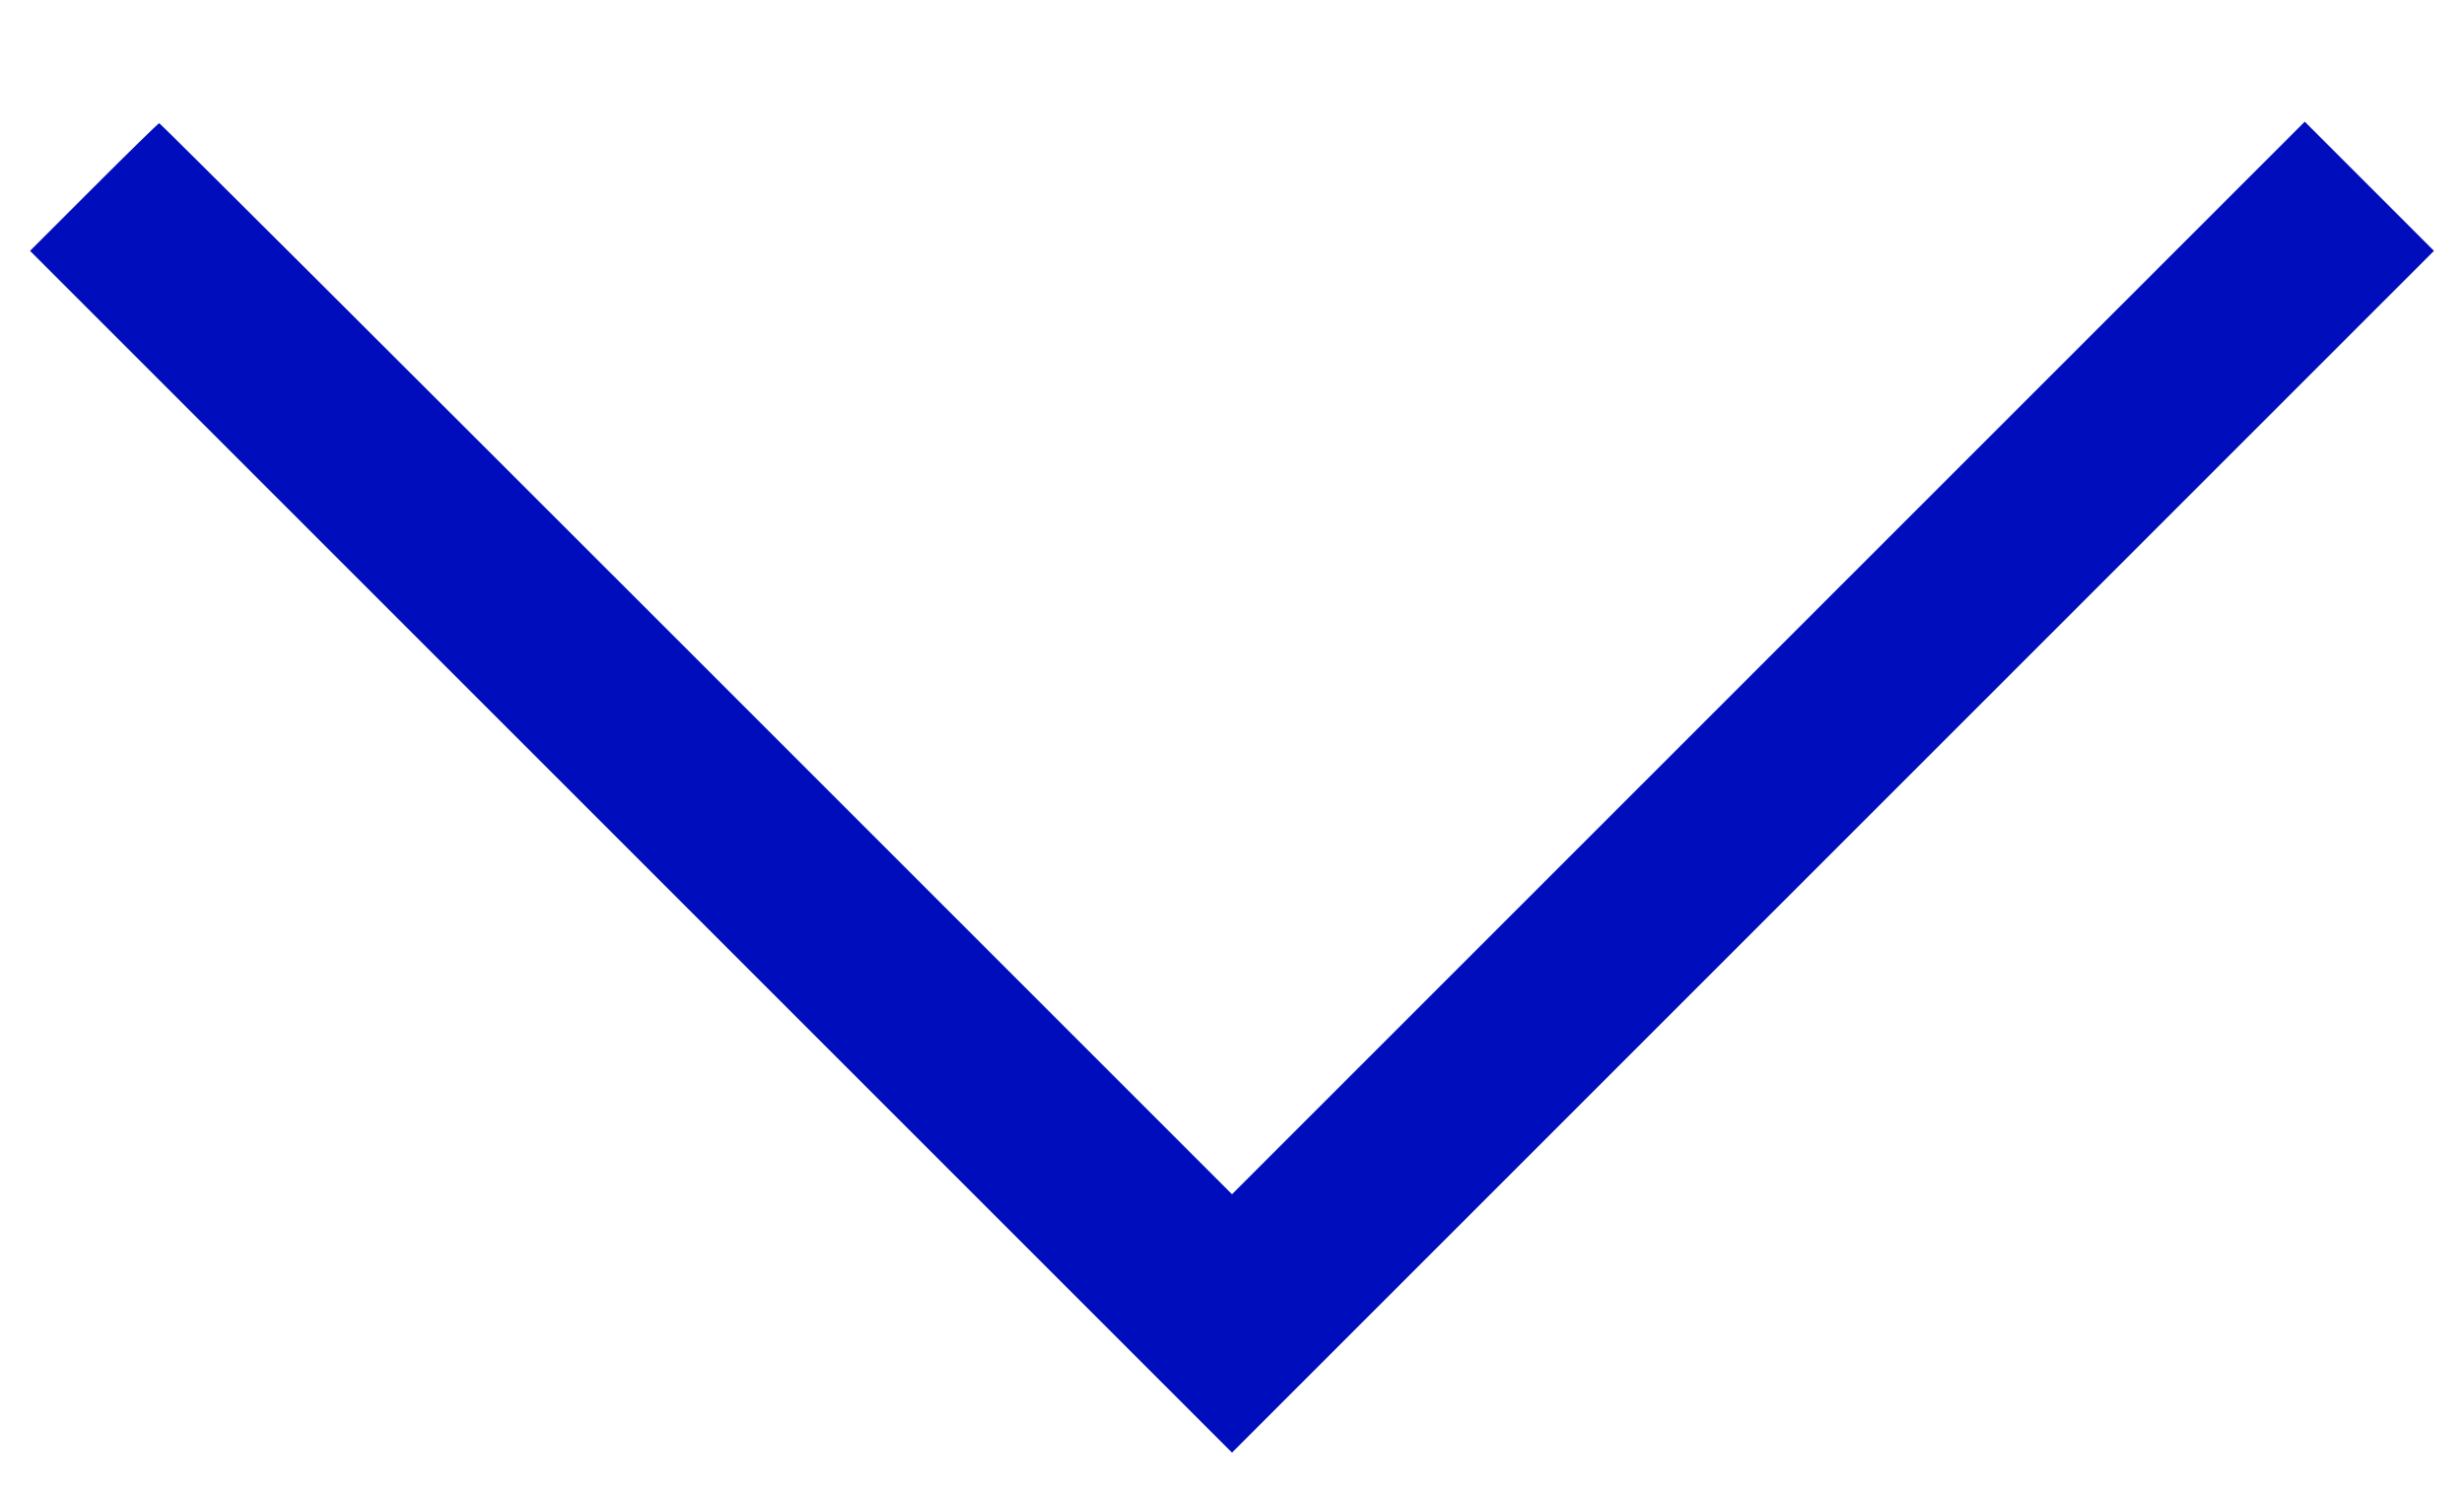
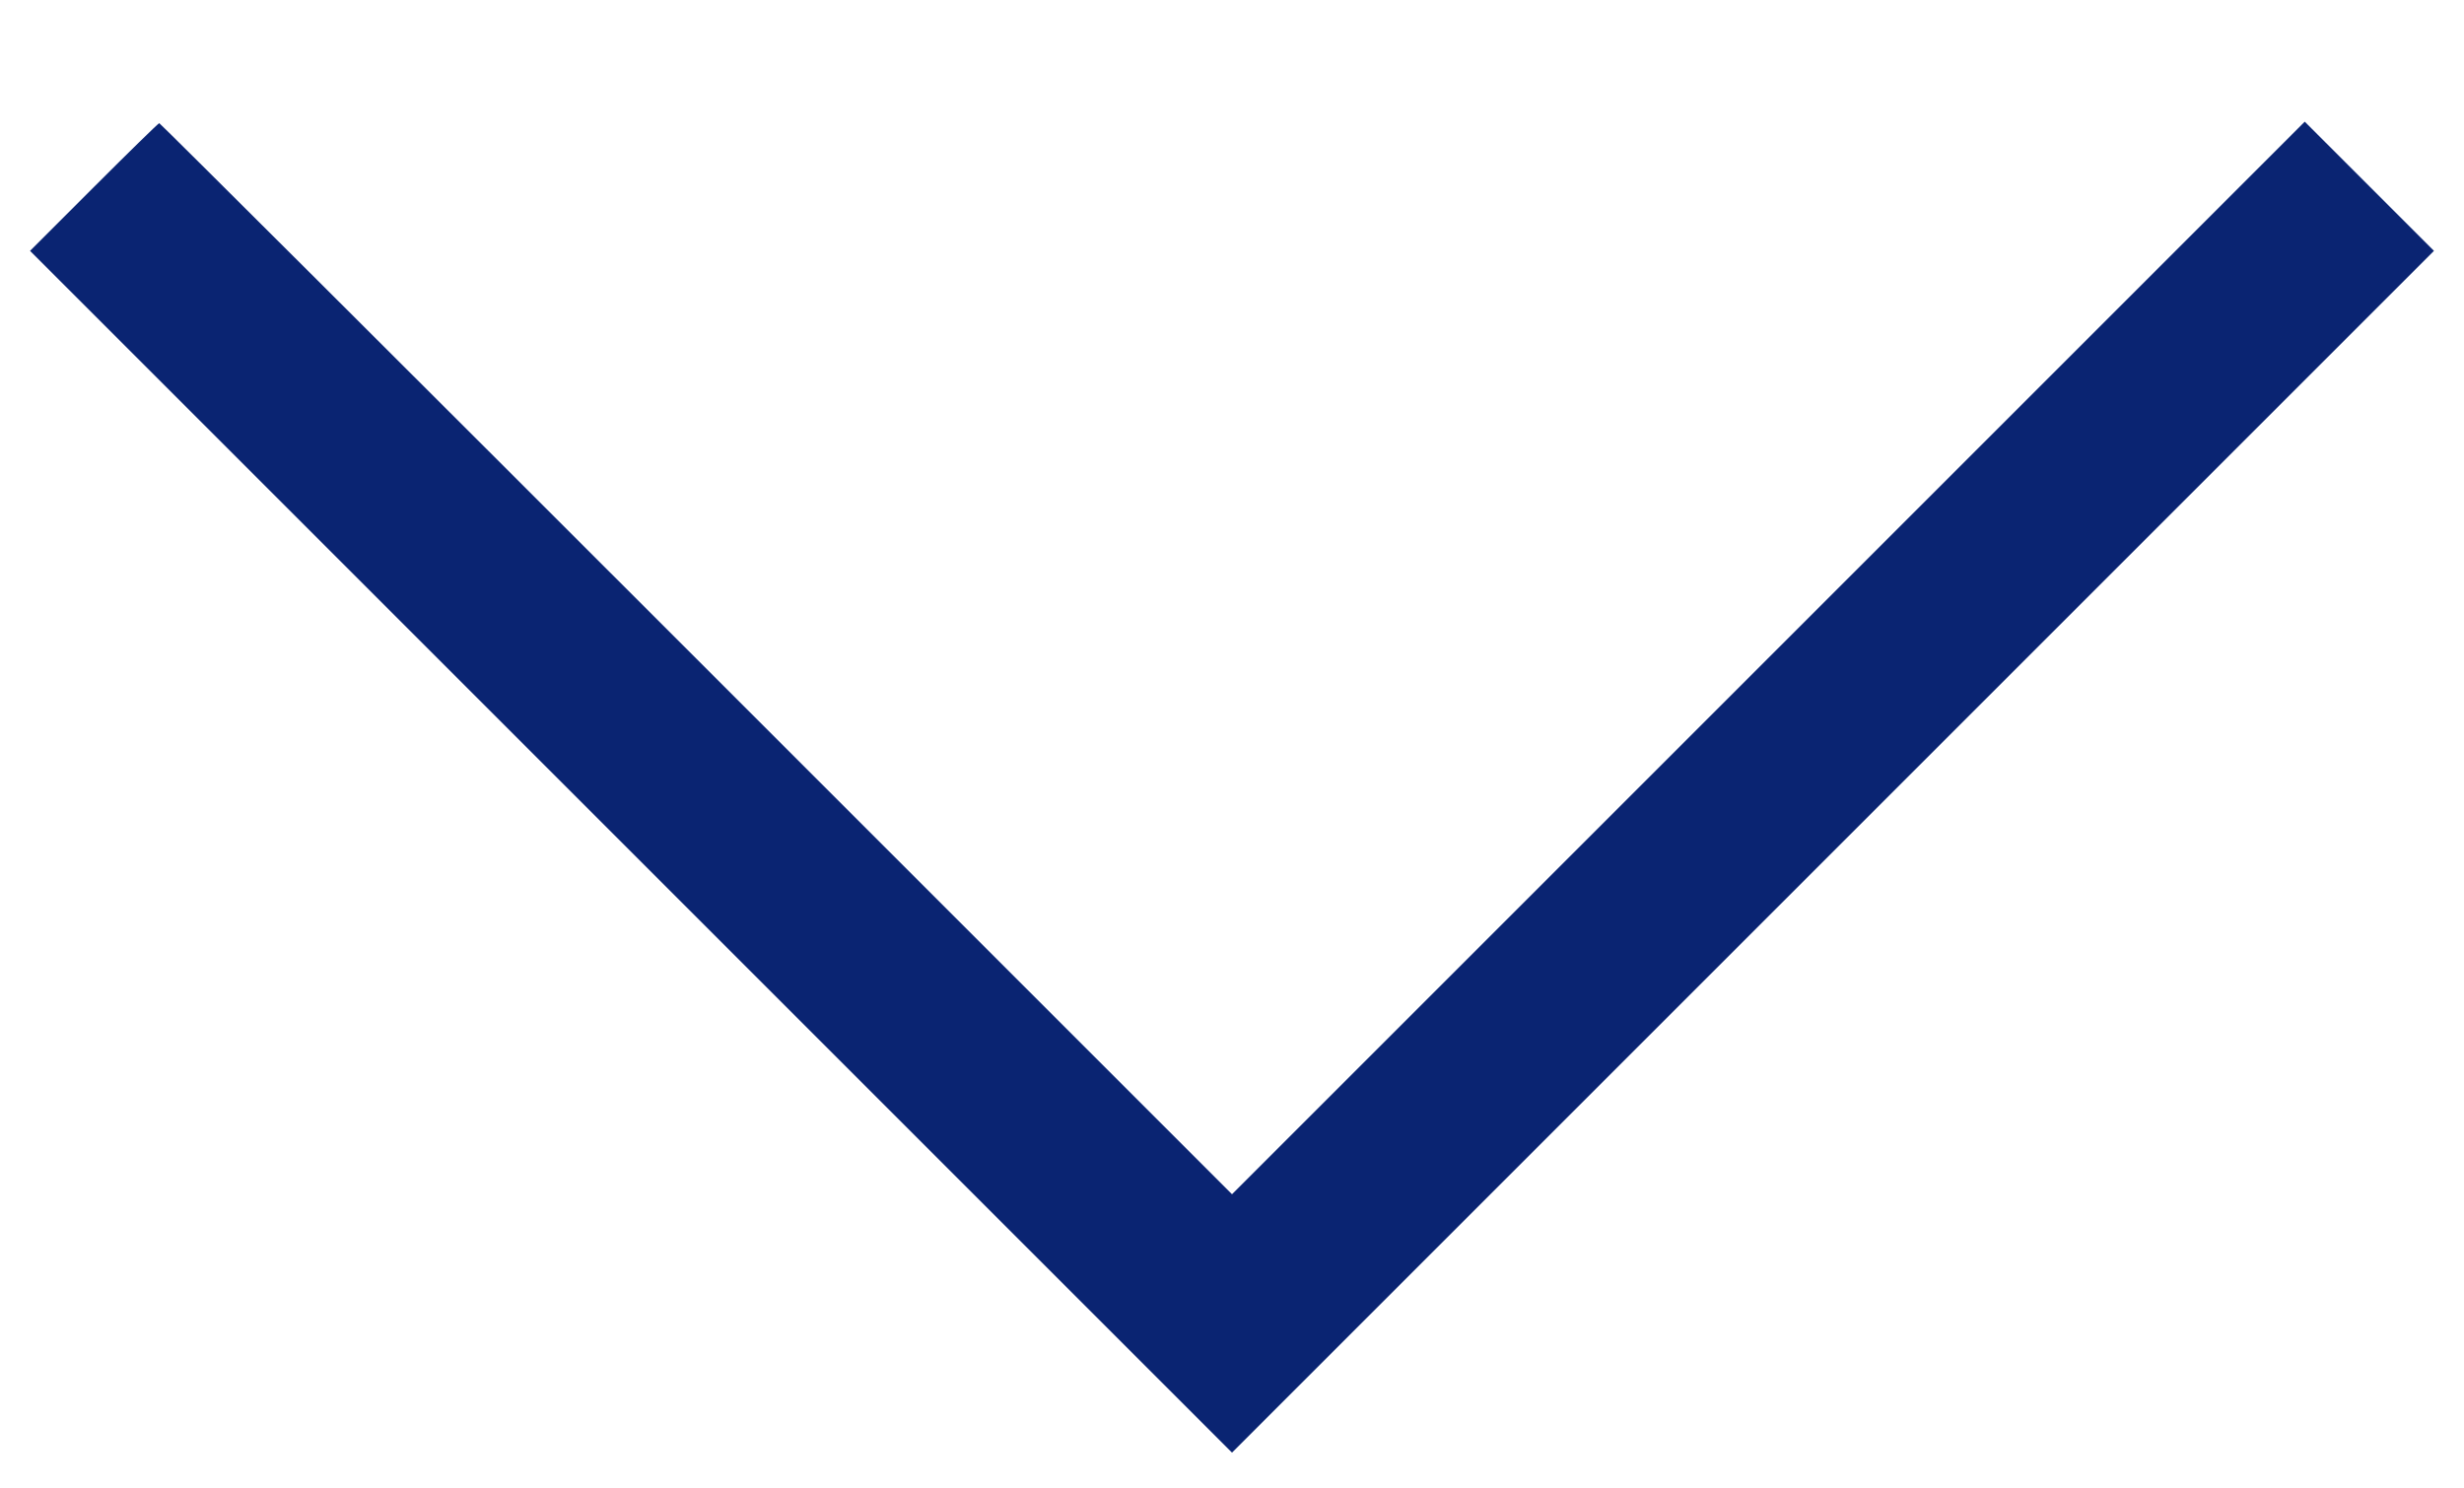
<svg xmlns="http://www.w3.org/2000/svg" version="1.0" width="820pt" height="495pt" viewBox="0 0 820 495" preserveAspectRatio="xMidYMid meet">
-   <g transform="translate(0,495) scale(0.1,-0.1)" fill="#000dbd" stroke="none">
+   <g transform="translate(0,495) scale(0.1,-0.1)" fill="#0a2472" stroke="none">
    <path d="M312 4327 l-212 -212 2000 -2000 2000 -2000 2000 2000 2000 2000 -215 215 -215 215 -1785 -1785 -1785 -1785 -1783 1783 c-980 980 -1784 1782 -1787 1782 -3 0 -101 -96 -218 -213z" />
  </g>
</svg>
